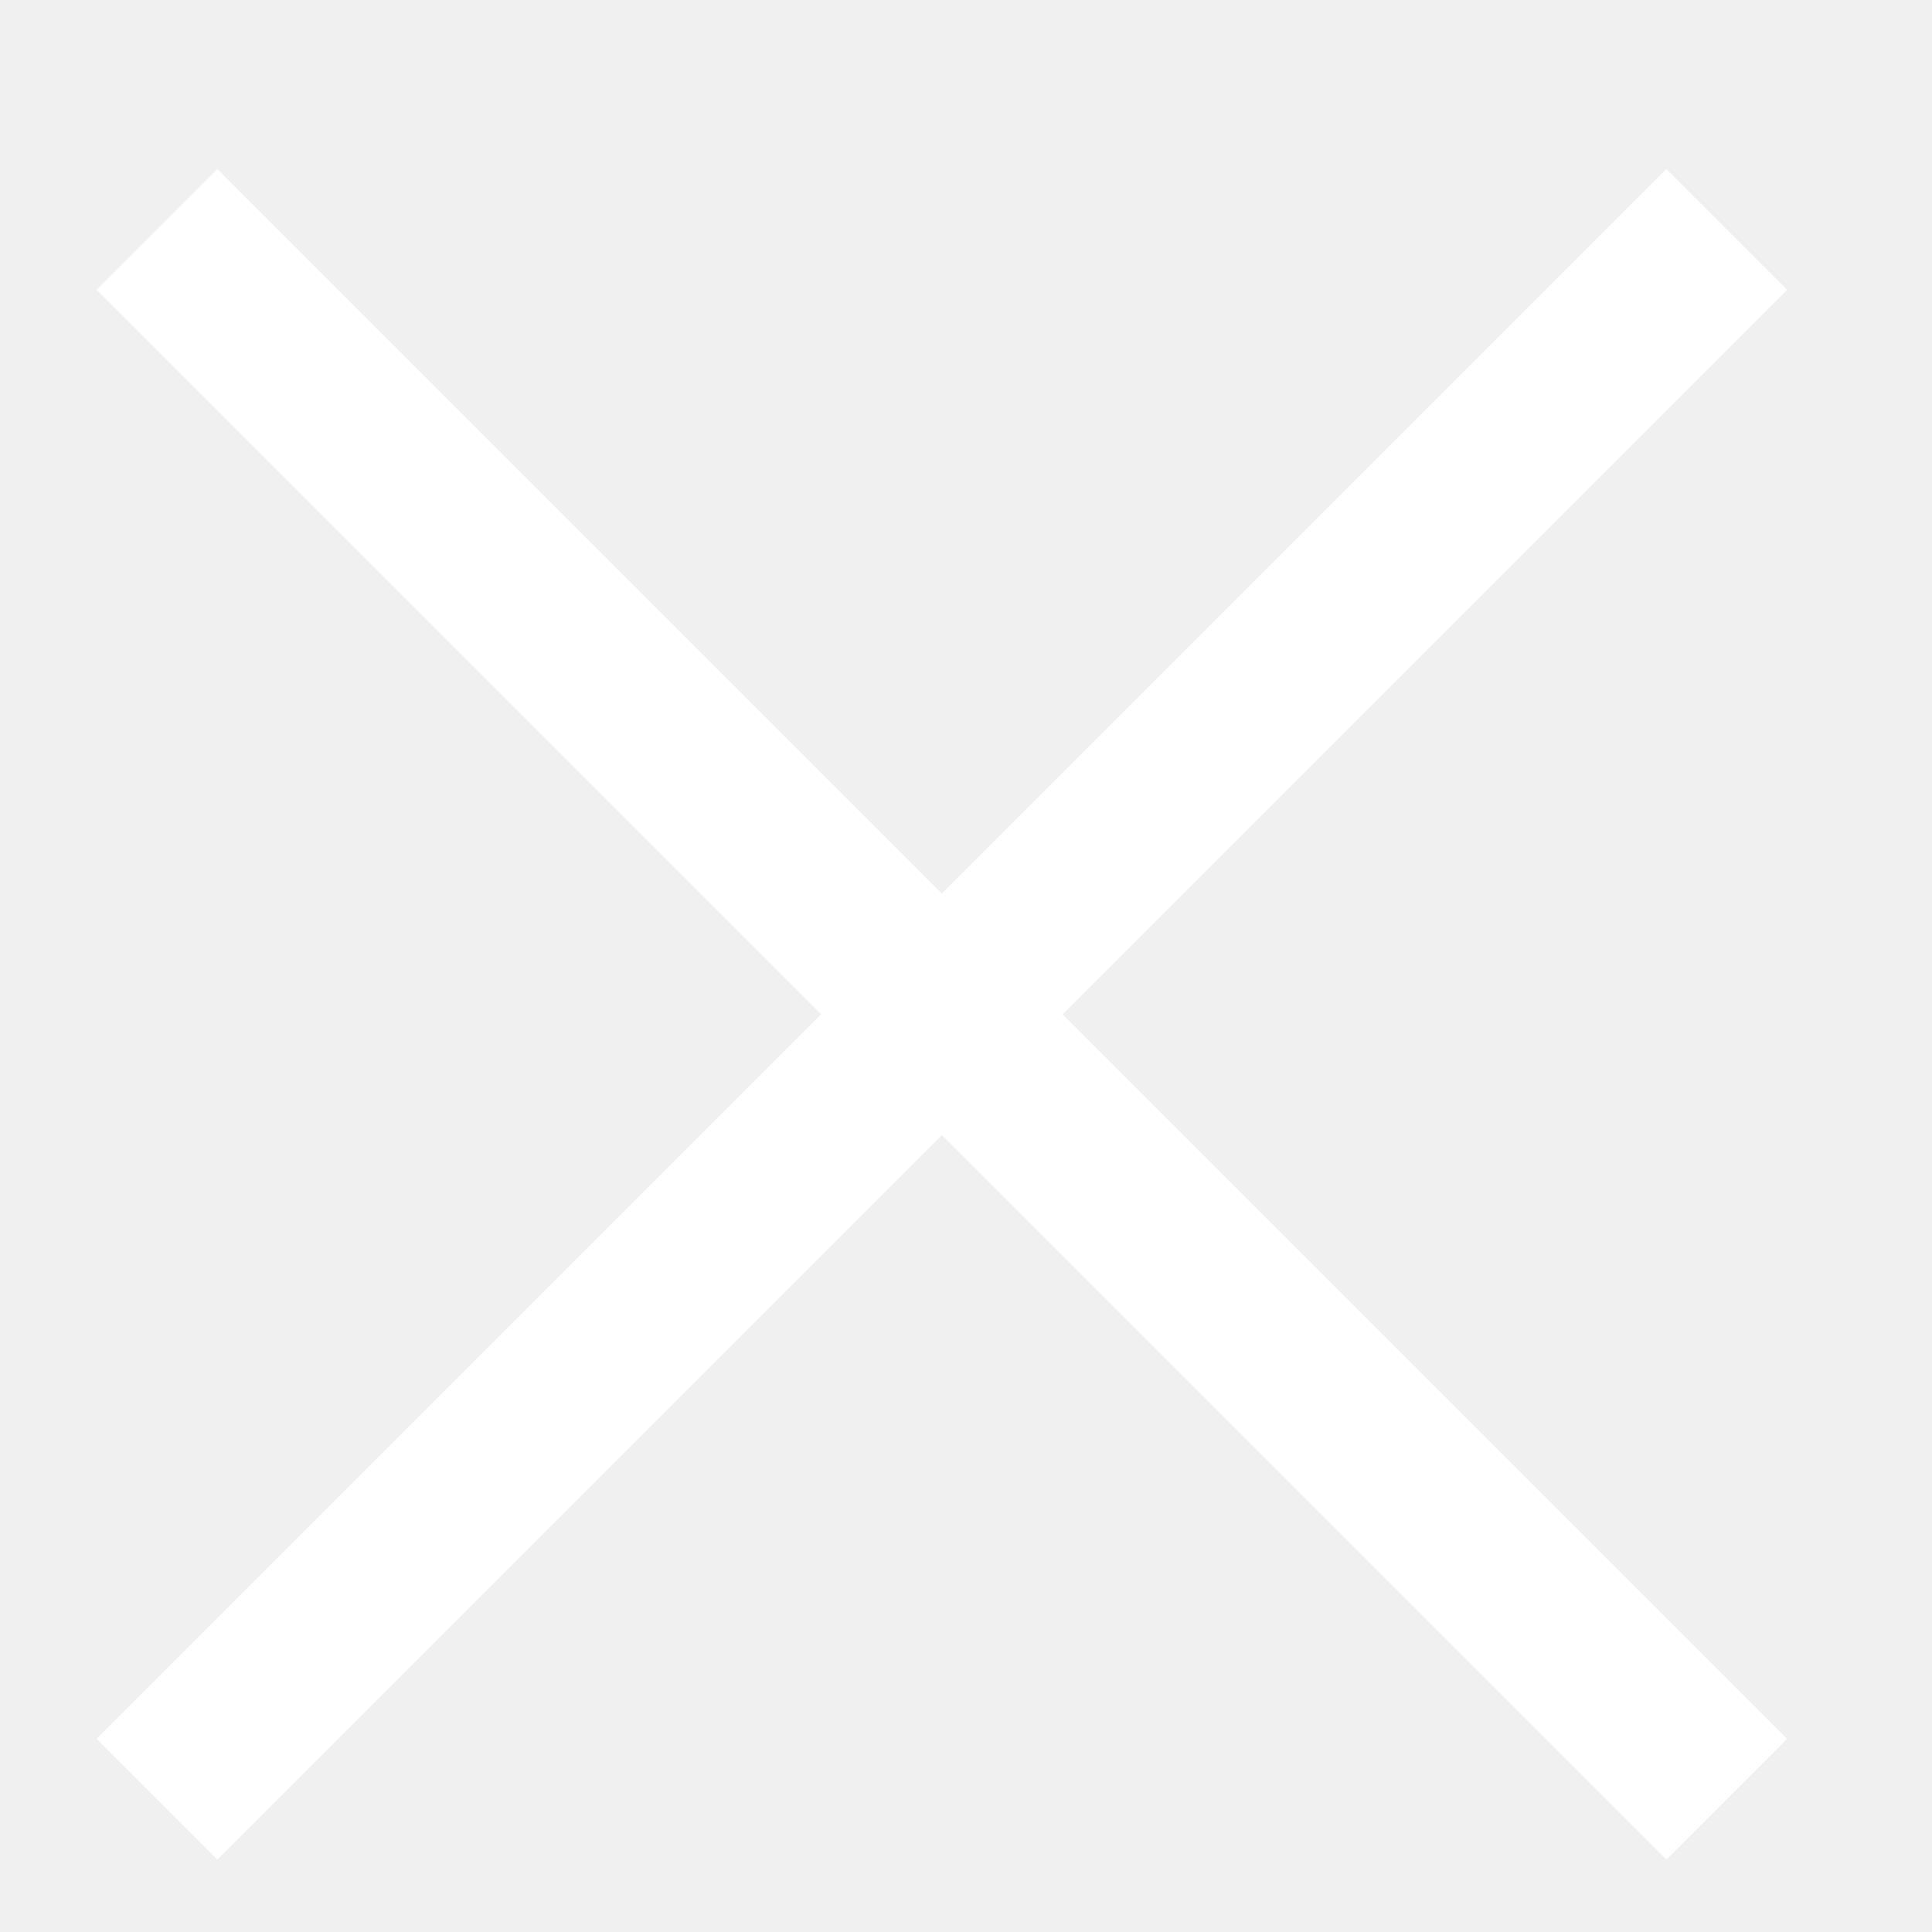
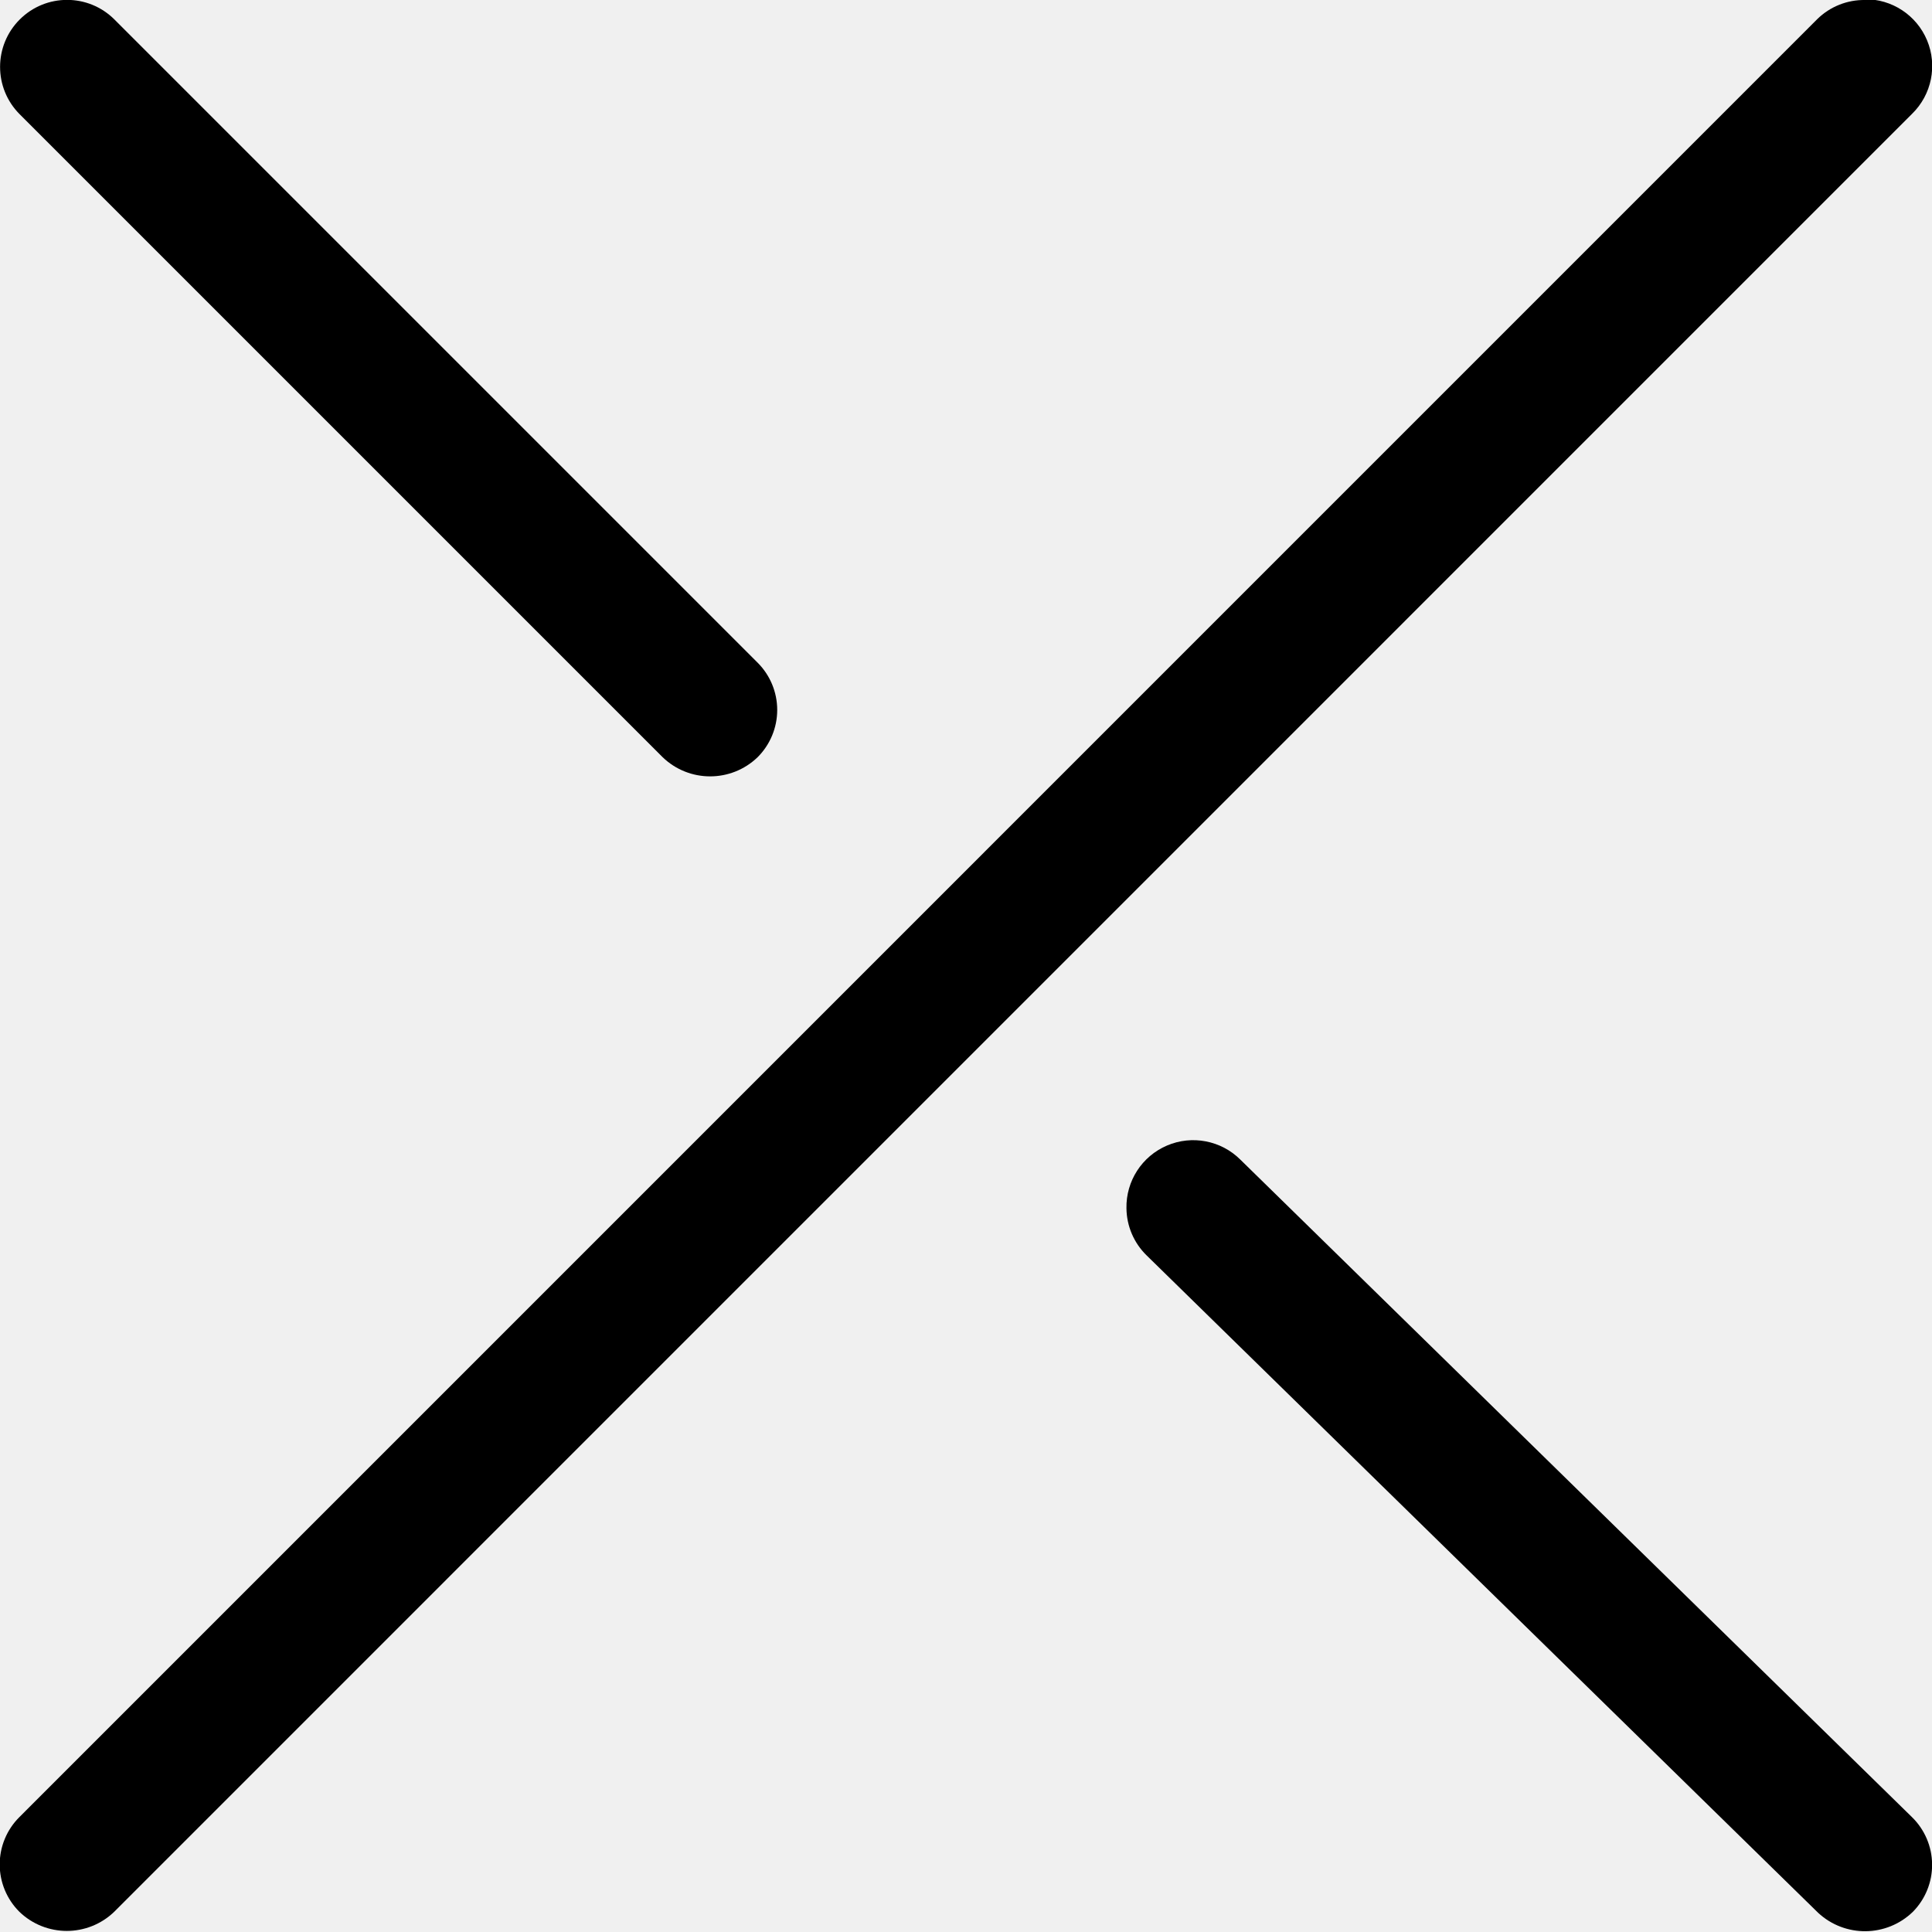
- <svg xmlns="http://www.w3.org/2000/svg" width="20" height="20">
-   <path d="m 1,3 1.25,-1.25 7.5,7.5 7.5,-7.5 1.25,1.25 -7.5,7.5 7.5,7.5 -1.25,1.25 -7.5,-7.5 -7.5,7.5 -1.25,-1.25 7.5,-7.5 -7.5,-7.5 z" fill="#FFF" />
+ <svg xmlns="http://www.w3.org/2000/svg" width="20.247" height="20.241" viewBox="0 0 20.247 20.241">
+   <g data-name="Group 16">
+     <path d="M12.999 12.153a.7.7 0 0 0-1.194.51.7.7 0 0 0 .211.493l7.037 6.889a.721.721 0 0 0 .994-.01.7.7 0 0 0-.011-.993z" data-name="Path 17" />
+     <path d="M6.945 7.936a.717.717 0 0 0 .994 0 .7.7 0 0 0 0-.992L1.2.205a.702.702 0 1 0-.994.992z" data-name="Path 18" />
+     <path d="M19.545 0a.7.7 0 0 0-.5.2L.203 19.043a.7.7 0 0 0 0 .992.716.716 0 0 0 .994 0L20.039 1.192a.7.7 0 0 0-.5-1.2z" data-name="Path 19" />
+   </g>
</svg>
